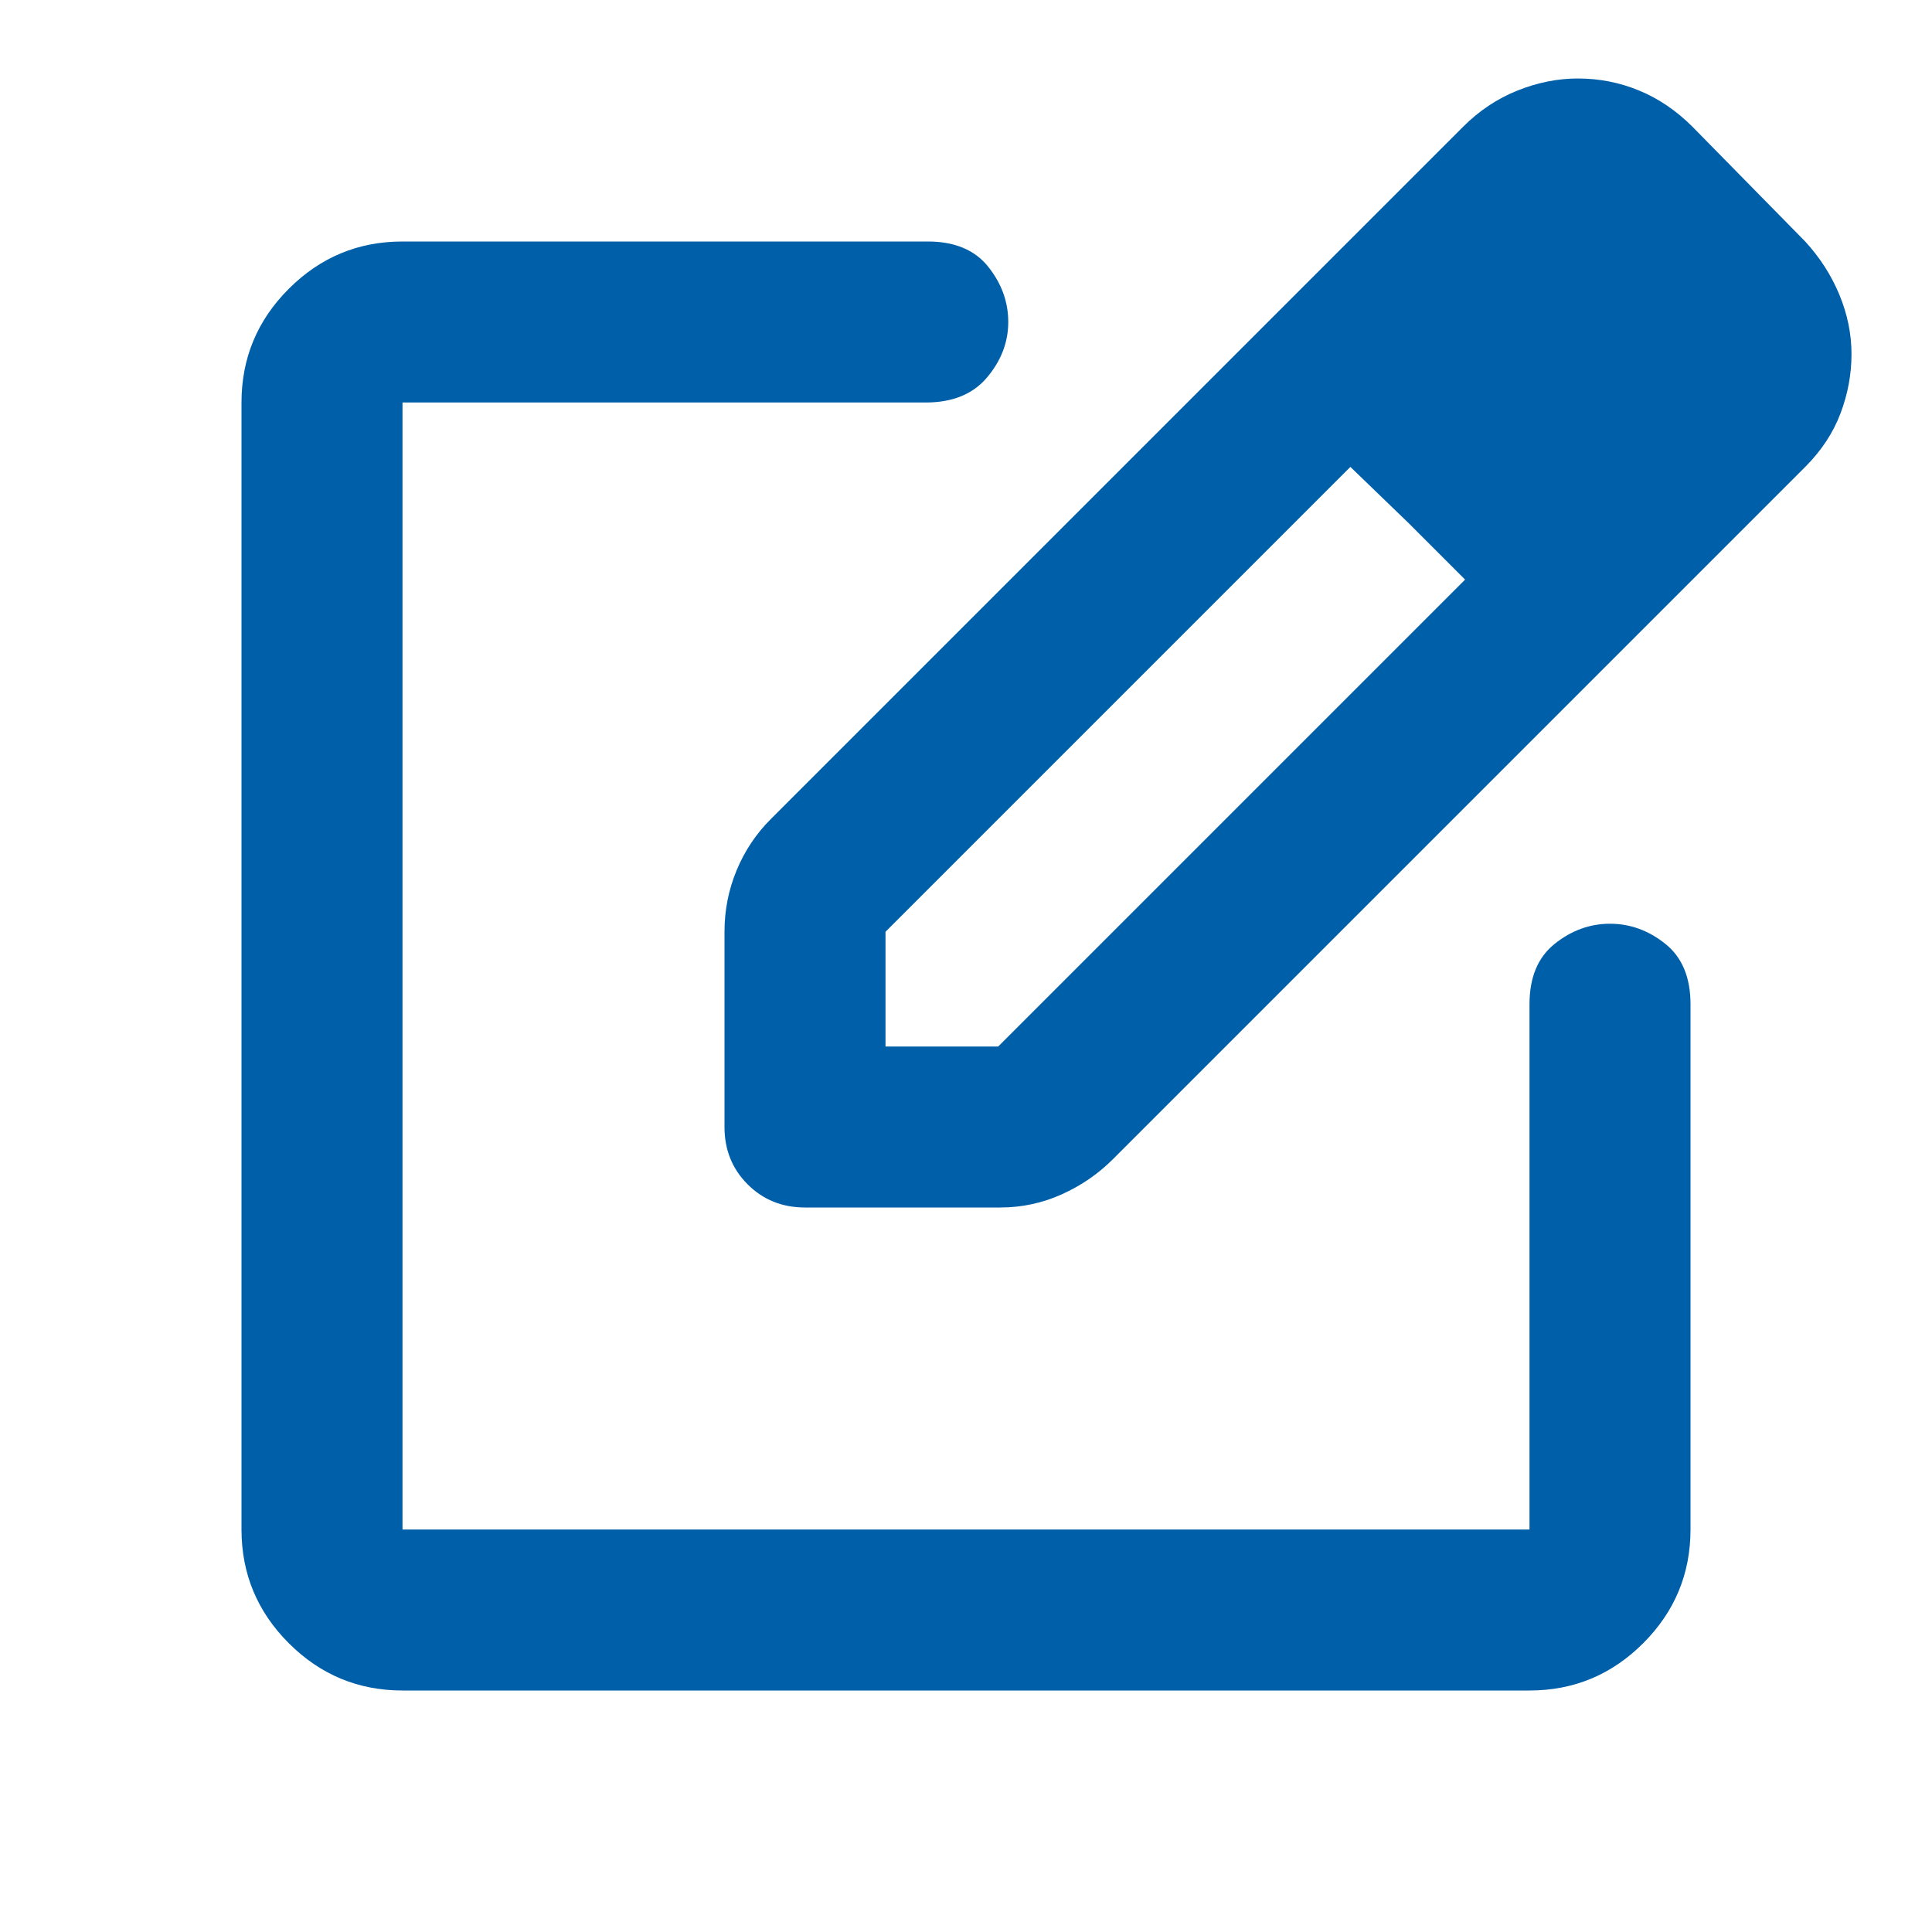
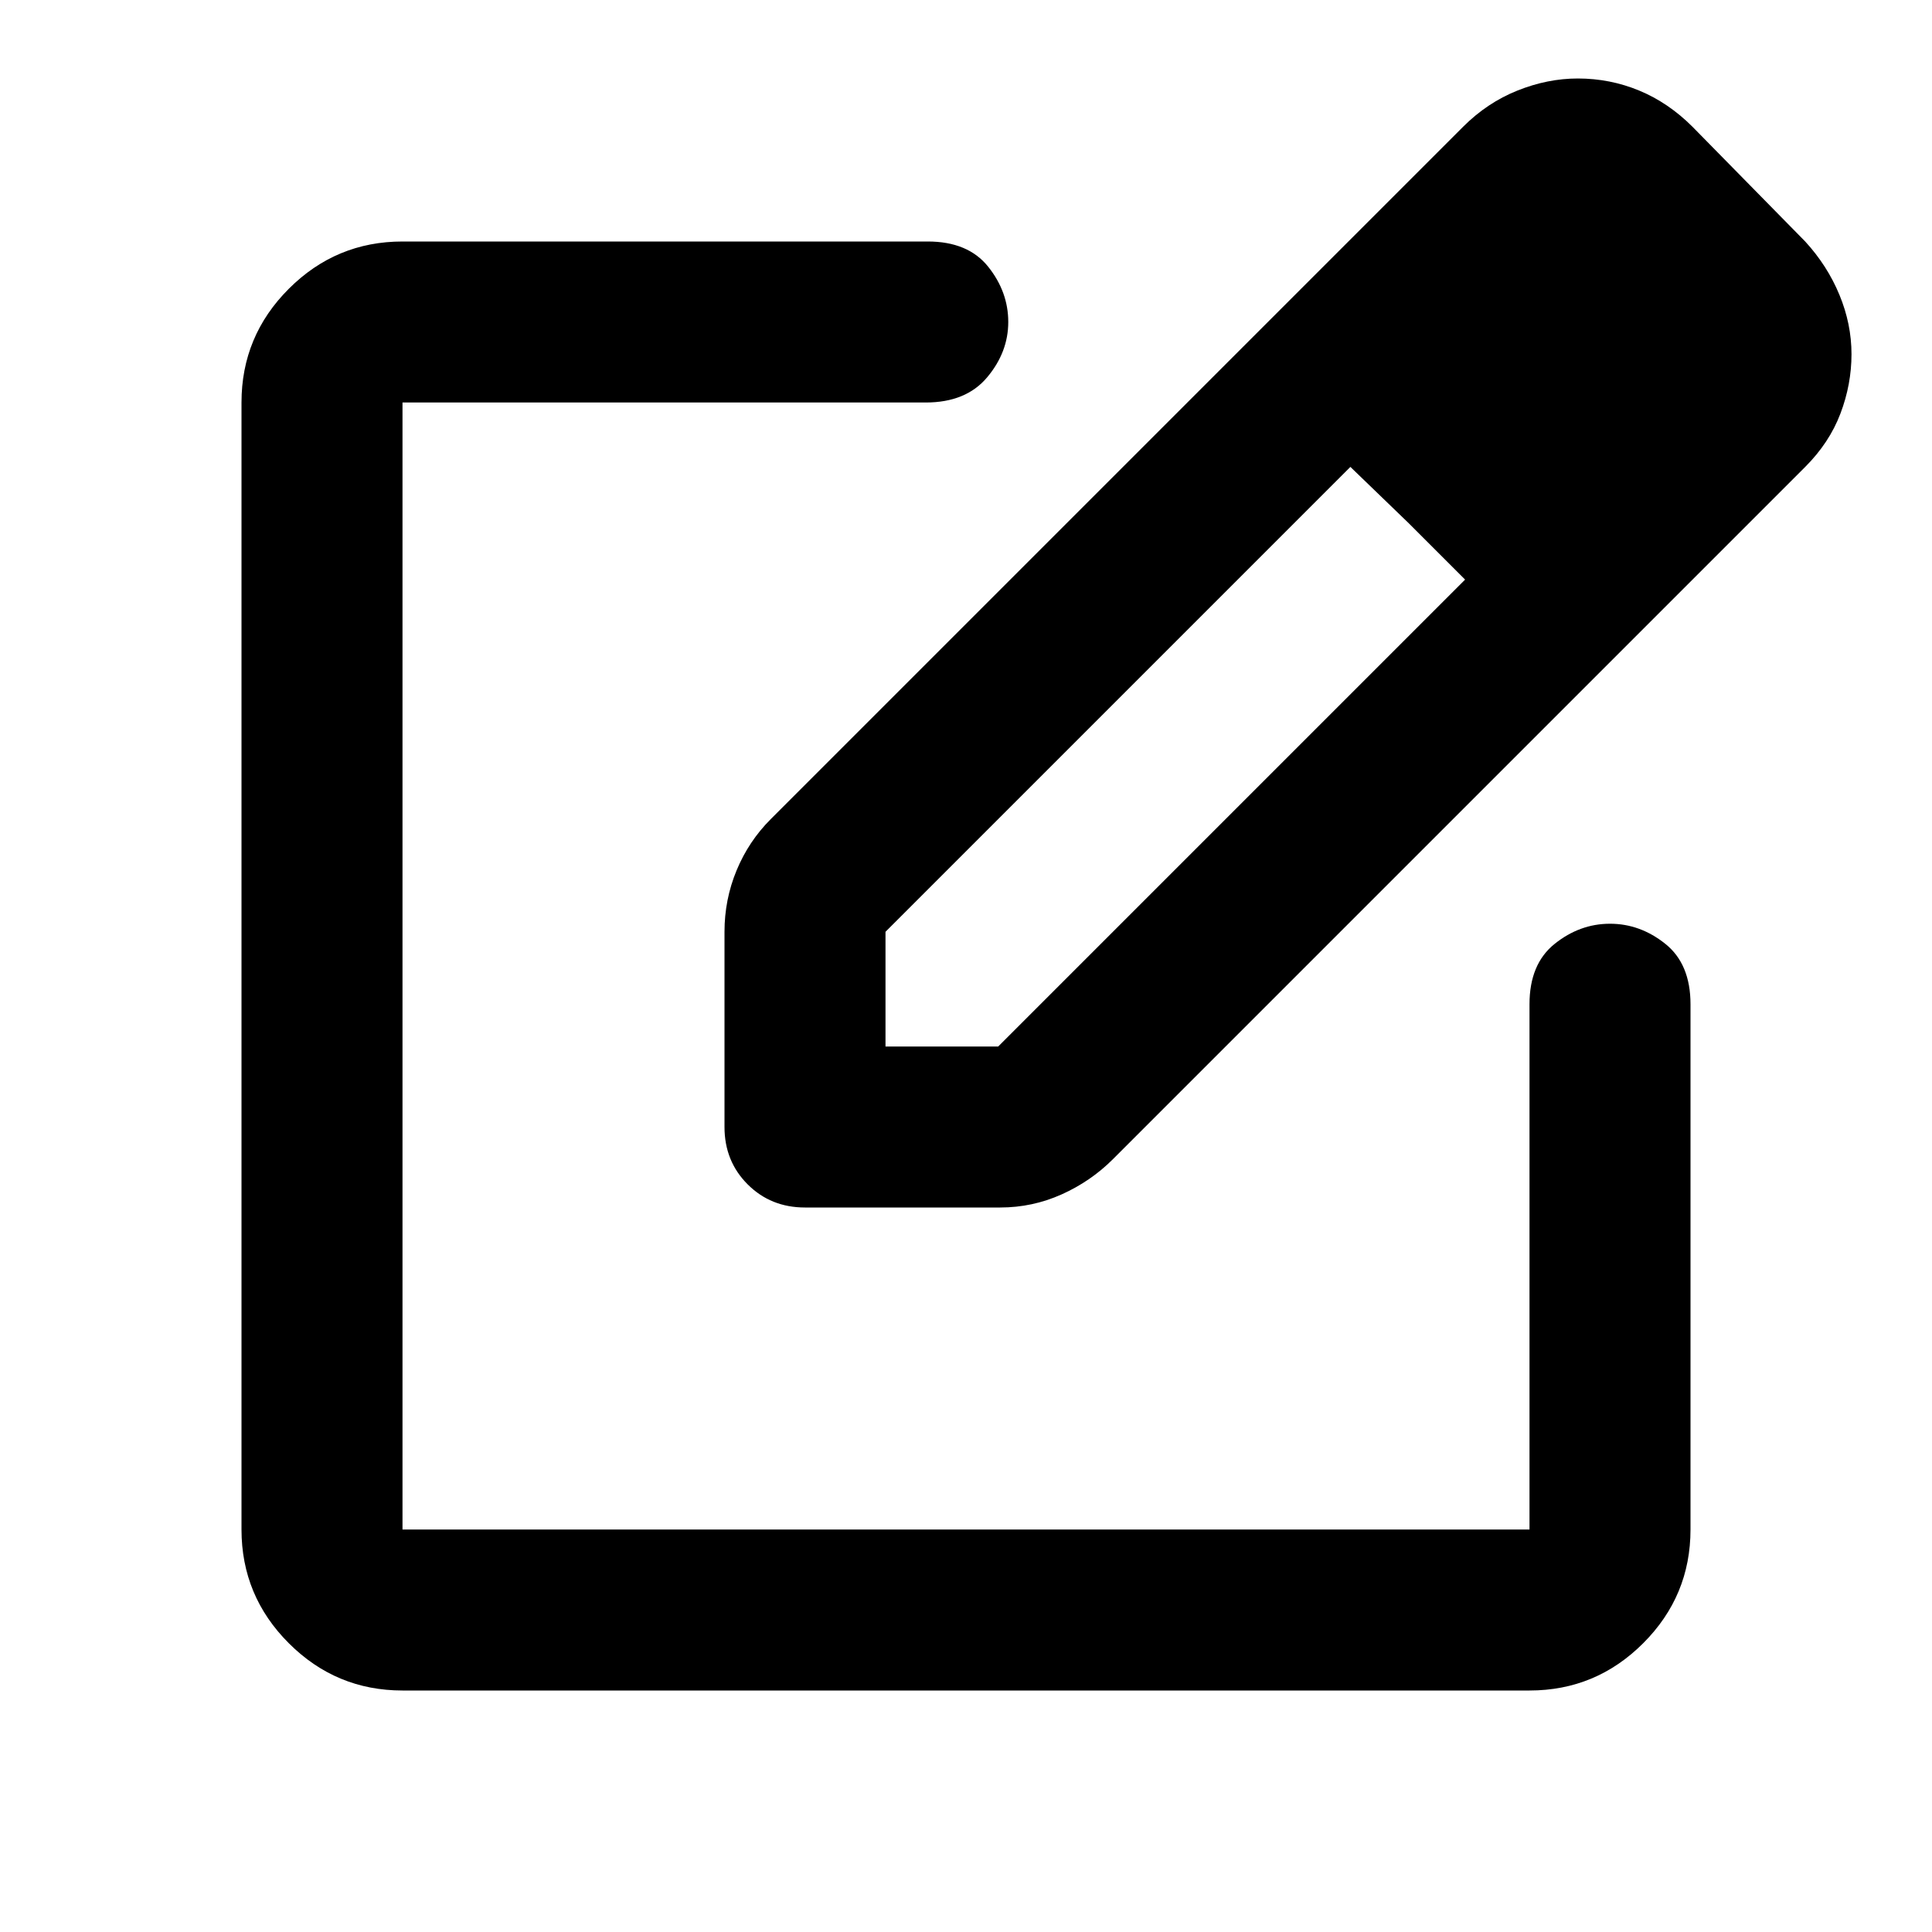
- <svg xmlns="http://www.w3.org/2000/svg" height="24px" viewBox="0 -960 960 960" width="24px" fill="#005FA9">
+ <svg xmlns="http://www.w3.org/2000/svg" height="24px" viewBox="0 -960 960 960" width="24px" fill="currentColor">
  <path d="M200-120q-33 0-56.5-23.5T120-200v-560q0-33 23.5-56.5T200-840h261q20 0 30 12.5t10 27.5q0 15-10.5 27.5T460-760H200v560h560v-261q0-20 12.5-30t27.5-10q15 0 27.5 10t12.5 30v261q0 33-23.5 56.5T760-120H200Zm280-360Zm-120 80v-97q0-16 6-30.5t17-25.5l344-344q12-12 27-18t30-6q16 0 30.5 6t26.5 18l56 57q11 12 17 26.5t6 29.5q0 15-5.5 29.5T897-728L553-384q-11 11-25.5 17.5T497-360h-97q-17 0-28.5-11.5T360-400Zm481-384-56-56 56 56ZM440-440h56l232-232-28-28-29-28-231 231v57Zm260-260-29-28 29 28 28 28-28-28Z" />
</svg>
